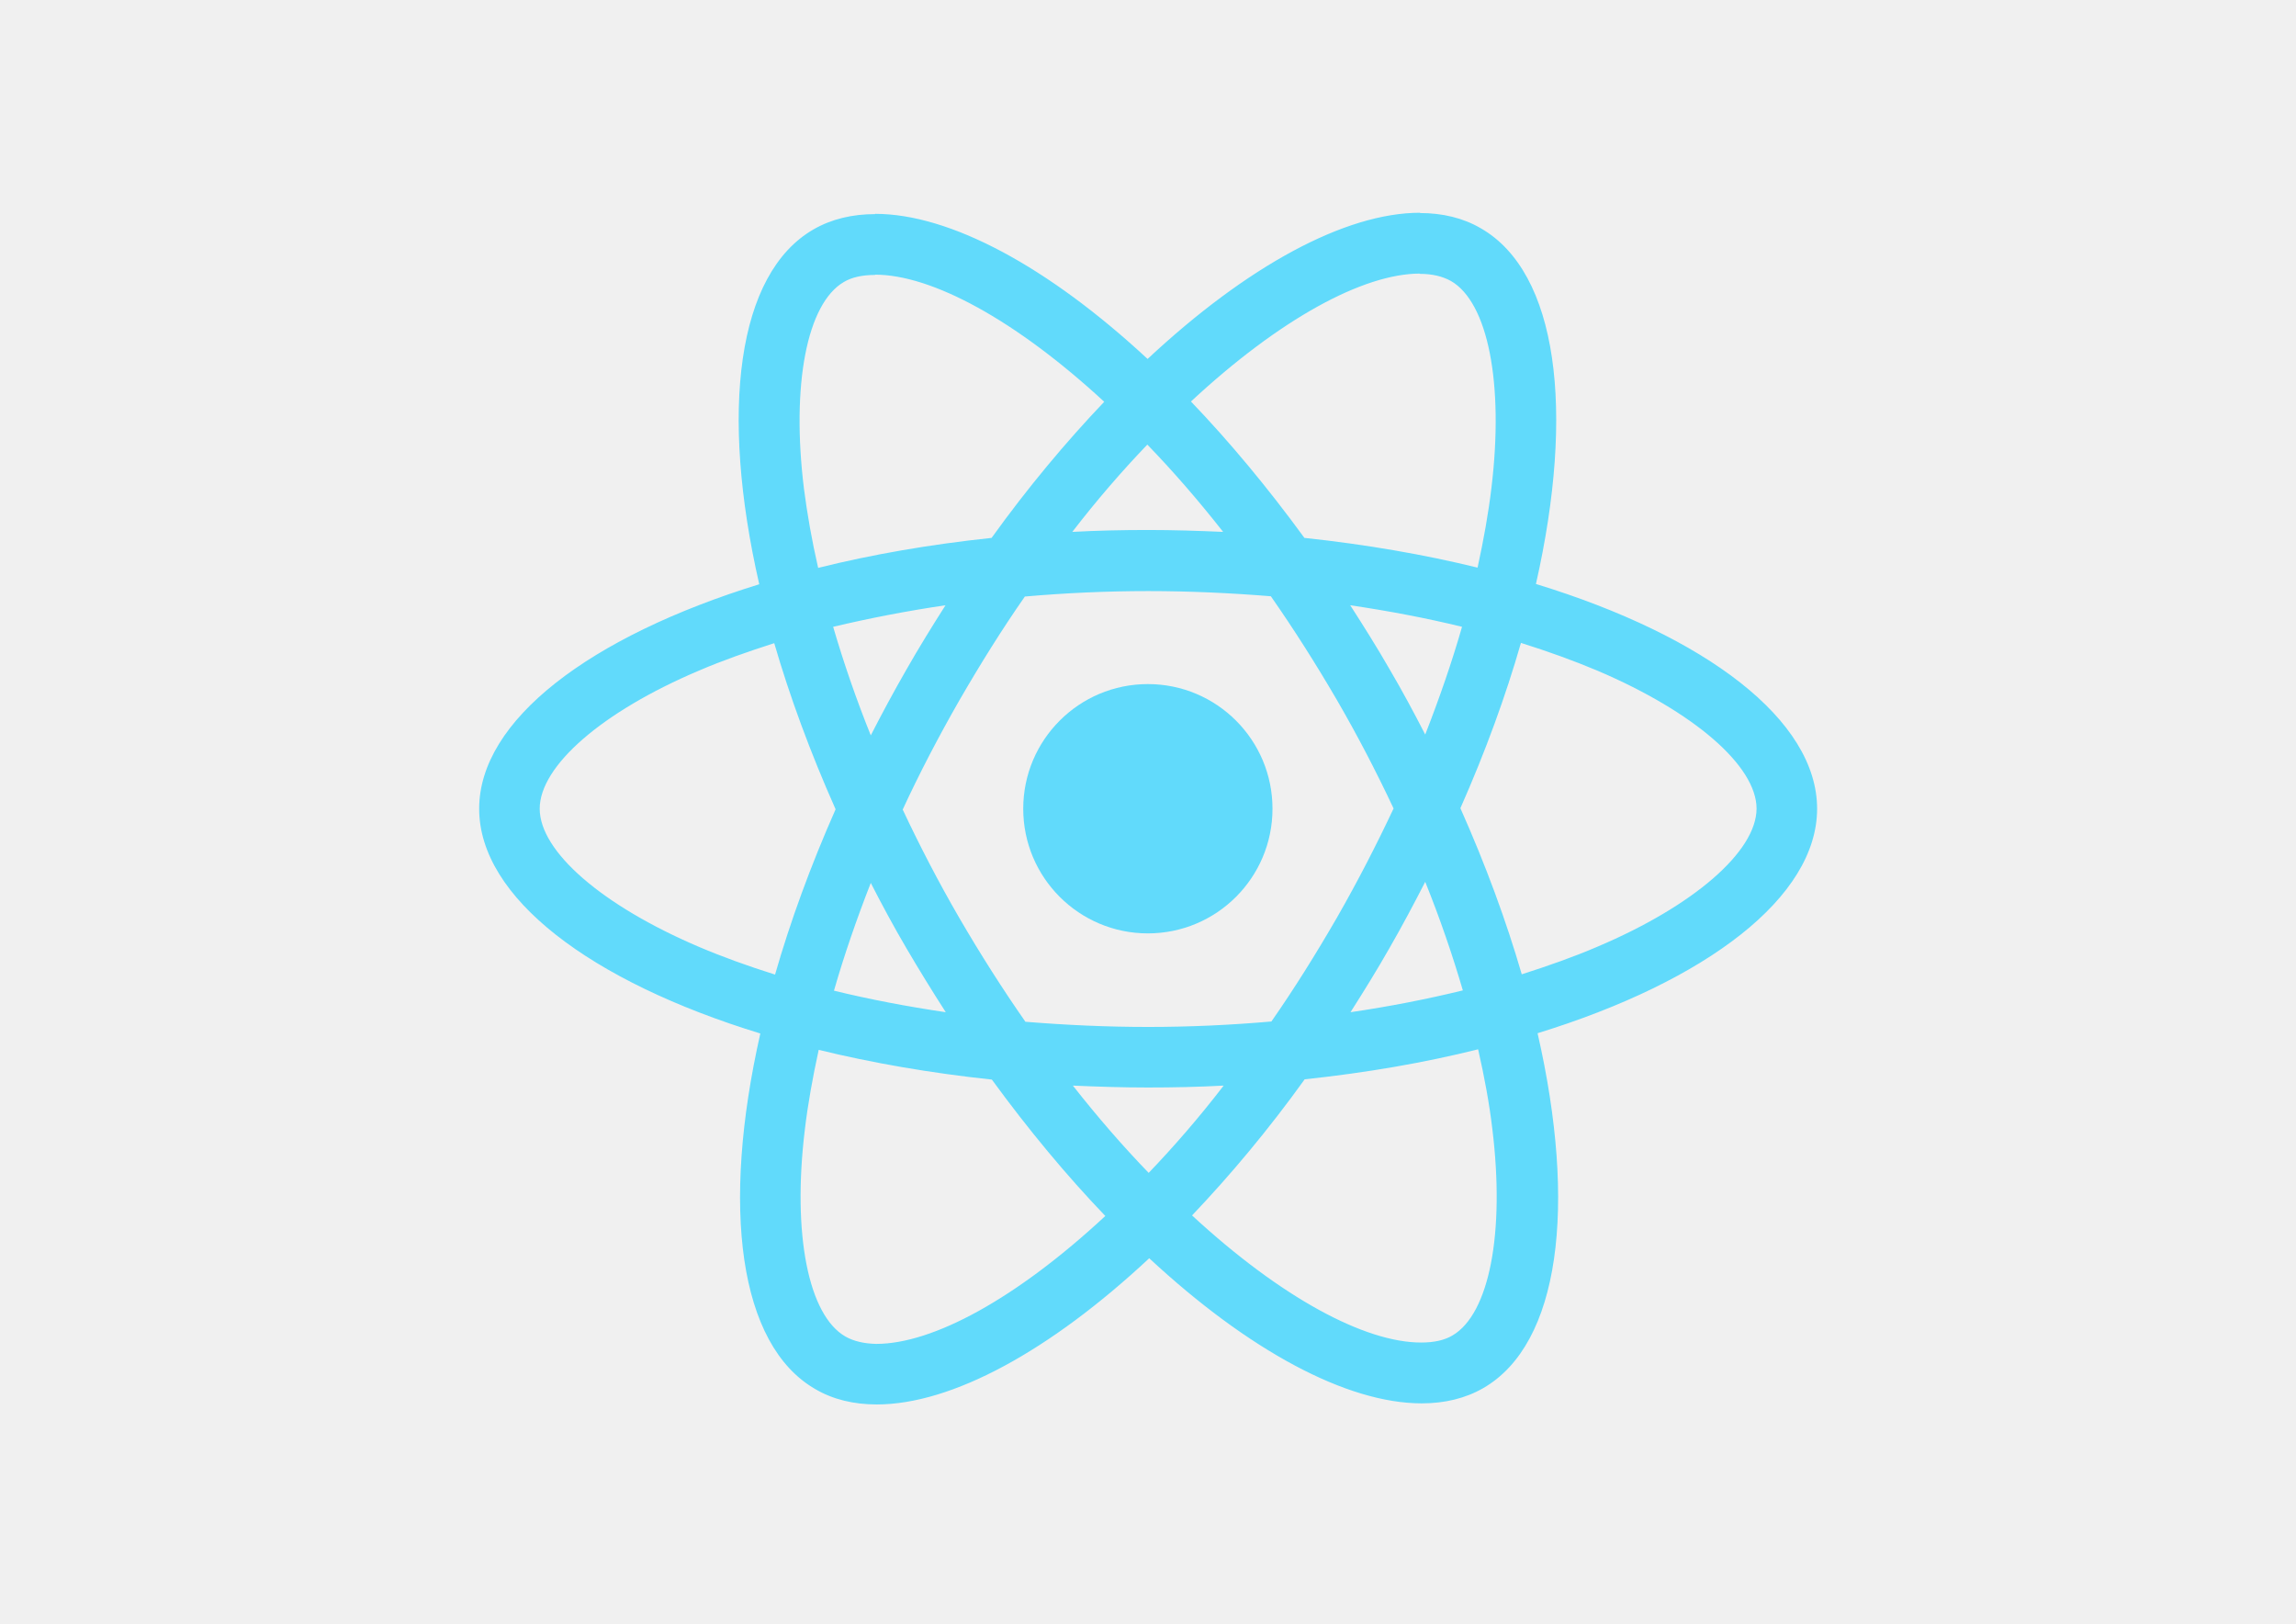
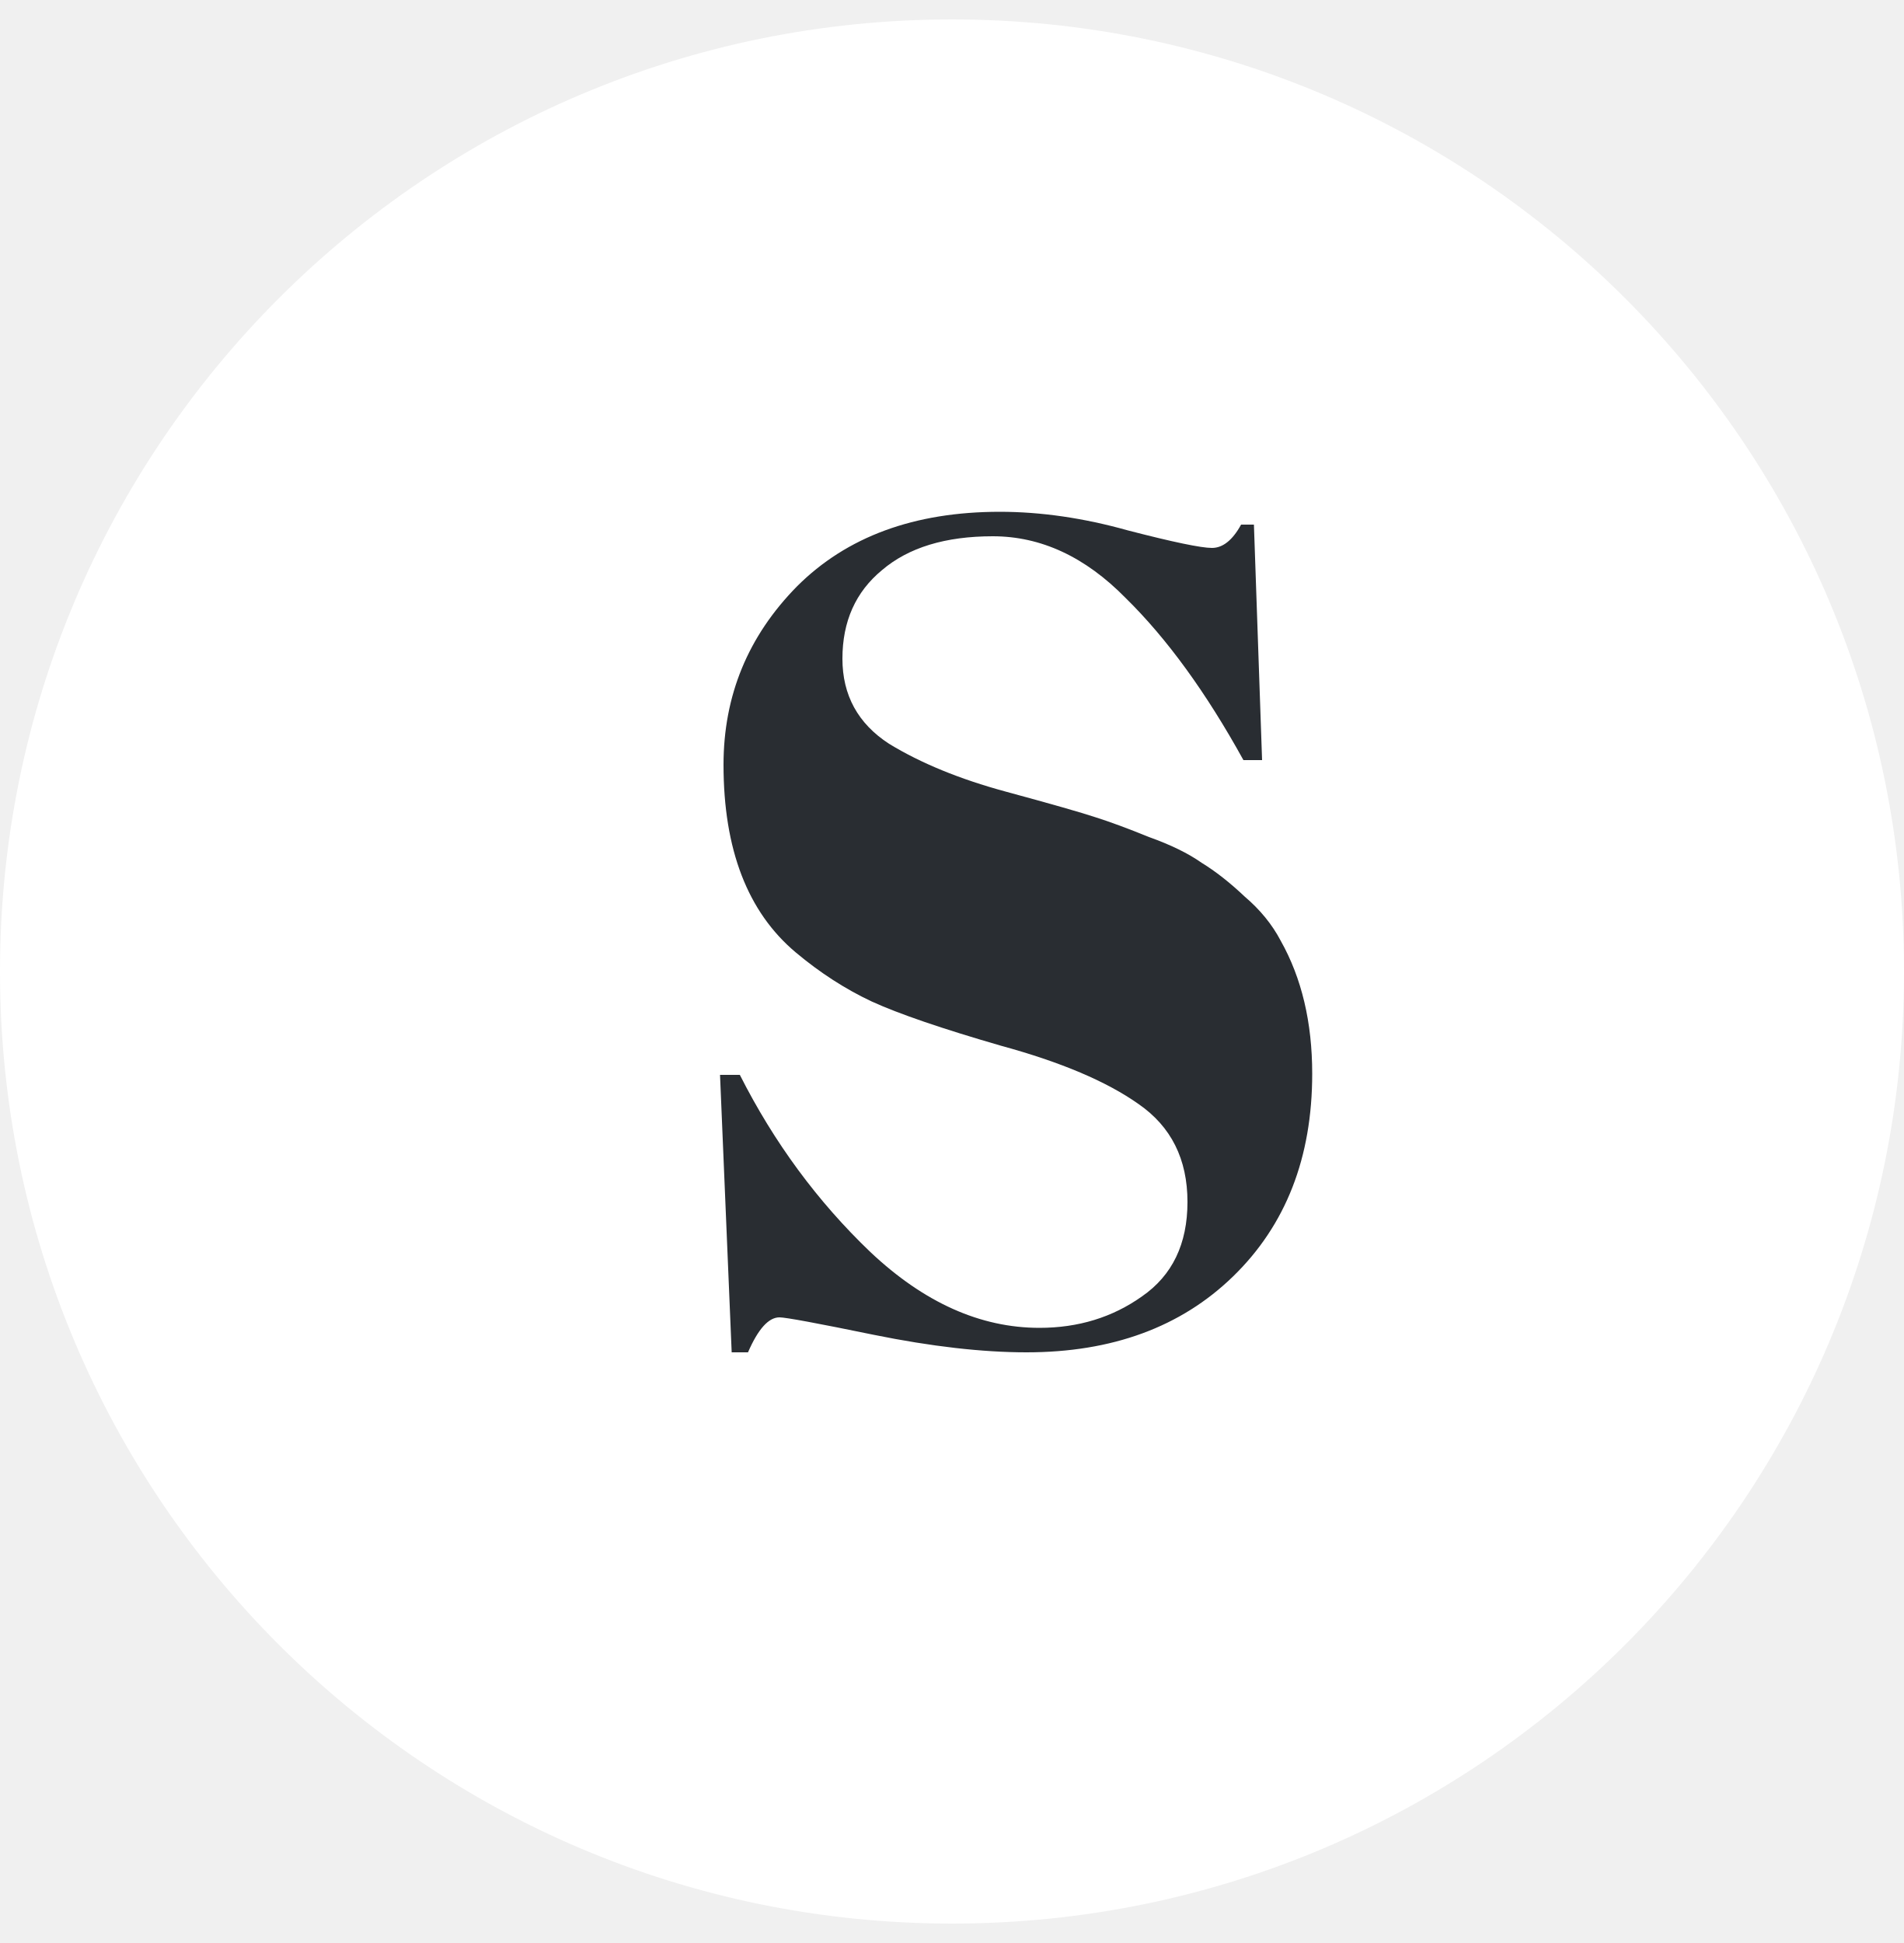
- <svg xmlns="http://www.w3.org/2000/svg" viewBox="0 0 841.9 595.3">
-   <g fill="#61DAFB">
-     <path d="M666.3 296.5c0-32.5-40.7-63.3-103.1-82.4 14.4-63.6 8-114.2-20.2-130.4-6.5-3.8-14.1-5.6-22.4-5.6v22.3c4.6 0 8.3.9 11.4 2.6 13.6 7.8 19.5 37.5 14.9 75.7-1.1 9.4-2.9 19.3-5.1 29.4-19.6-4.8-41-8.5-63.5-10.9-13.5-18.5-27.5-35.3-41.6-50 32.6-30.3 63.2-46.9 84-46.9V78c-27.5 0-63.5 19.6-99.9 53.6-36.4-33.8-72.4-53.2-99.9-53.2v22.3c20.7 0 51.4 16.5 84 46.6-14 14.7-28 31.4-41.3 49.9-22.6 2.4-44 6.1-63.6 11-2.3-10-4-19.7-5.2-29-4.7-38.2 1.1-67.9 14.6-75.8 3-1.8 6.9-2.6 11.5-2.6V78.5c-8.4 0-16 1.8-22.6 5.6-28.1 16.2-34.4 66.7-19.9 130.1-62.2 19.2-102.7 49.9-102.7 82.3 0 32.5 40.7 63.3 103.1 82.4-14.4 63.6-8 114.2 20.2 130.4 6.5 3.8 14.1 5.6 22.5 5.6 27.5 0 63.5-19.6 99.9-53.6 36.4 33.8 72.4 53.2 99.9 53.2 8.4 0 16-1.8 22.6-5.6 28.1-16.2 34.4-66.7 19.9-130.1 62-19.1 102.5-49.9 102.5-82.3zm-130.2-66.7c-3.7 12.9-8.3 26.2-13.5 39.5-4.1-8-8.4-16-13.1-24-4.6-8-9.5-15.8-14.4-23.4 14.2 2.1 27.9 4.7 41 7.9zm-45.8 106.5c-7.8 13.5-15.8 26.3-24.1 38.2-14.9 1.3-30 2-45.2 2-15.1 0-30.2-.7-45-1.9-8.3-11.9-16.4-24.6-24.2-38-7.6-13.1-14.5-26.4-20.8-39.8 6.2-13.4 13.2-26.8 20.7-39.9 7.8-13.5 15.8-26.3 24.1-38.2 14.9-1.3 30-2 45.2-2 15.1 0 30.2.7 45 1.9 8.3 11.9 16.4 24.6 24.2 38 7.6 13.1 14.5 26.4 20.8 39.8-6.3 13.4-13.2 26.8-20.7 39.9zm32.3-13c5.4 13.4 10 26.8 13.8 39.8-13.1 3.2-26.9 5.9-41.2 8 4.9-7.7 9.8-15.6 14.4-23.7 4.6-8 8.9-16.1 13-24.1zM421.2 430c-9.3-9.6-18.6-20.3-27.8-32 9 .4 18.2.7 27.5.7 9.4 0 18.7-.2 27.8-.7-9 11.7-18.3 22.4-27.5 32zm-74.4-58.9c-14.2-2.1-27.9-4.7-41-7.9 3.7-12.9 8.3-26.2 13.5-39.5 4.1 8 8.4 16 13.1 24 4.7 8 9.5 15.8 14.4 23.4zM420.7 163c9.3 9.6 18.6 20.3 27.8 32-9-.4-18.2-.7-27.5-.7-9.4 0-18.7.2-27.8.7 9-11.7 18.3-22.4 27.5-32zm-74 58.9c-4.9 7.7-9.8 15.6-14.4 23.7-4.6 8-8.9 16-13 24-5.4-13.4-10-26.8-13.8-39.8 13.1-3.1 26.9-5.8 41.2-7.9zm-90.5 125.2c-35.4-15.1-58.3-34.9-58.3-50.6 0-15.7 22.9-35.6 58.3-50.6 8.6-3.7 18-7 27.7-10.1 5.7 19.6 13.2 40 22.5 60.9-9.2 20.8-16.6 41.1-22.2 60.6-9.9-3.1-19.3-6.5-28-10.2zM310 490c-13.6-7.8-19.5-37.5-14.9-75.7 1.1-9.4 2.9-19.3 5.1-29.4 19.6 4.8 41 8.5 63.5 10.9 13.5 18.5 27.5 35.3 41.6 50-32.6 30.3-63.2 46.9-84 46.9-4.5-.1-8.3-1-11.3-2.7zm237.2-76.2c4.7 38.2-1.1 67.9-14.6 75.8-3 1.8-6.9 2.6-11.5 2.6-20.7 0-51.4-16.5-84-46.6 14-14.7 28-31.4 41.3-49.9 22.6-2.4 44-6.1 63.6-11 2.3 10.1 4.1 19.8 5.2 29.1zm38.5-66.7c-8.6 3.7-18 7-27.7 10.1-5.7-19.6-13.2-40-22.5-60.9 9.2-20.8 16.6-41.1 22.2-60.6 9.9 3.1 19.3 6.5 28.1 10.2 35.4 15.1 58.3 34.9 58.3 50.6-.1 15.7-23 35.6-58.4 50.6zM320.8 78.4z" />
-     <circle cx="420.9" cy="296.5" r="45.7" />
-     <path d="M520.5 78.1z" />
-   </g>
+ <svg xmlns="http://www.w3.org/2000/svg" width="49" height="50" viewBox="0 0 49 50" fill="none">
+   <circle cx="24.5" cy="25" r="24.5" fill="white" />
+   <path d="M26.75 34.17C27.75 34.17 28.63 33.9 29.39 33.36C30.17 32.82 30.56 32.01 30.56 30.93C30.56 29.83 30.14 28.99 29.3 28.41C28.48 27.83 27.3 27.33 25.76 26.91C24.24 26.47 23.13 26.09 22.43 25.77C21.75 25.45 21.1 25.03 20.48 24.51C19.24 23.47 18.62 21.86 18.62 19.68C18.62 17.9 19.25 16.37 20.51 15.09C21.79 13.81 23.53 13.17 25.73 13.17C26.79 13.17 27.89 13.33 29.03 13.65C30.19 13.95 30.91 14.1 31.19 14.1C31.47 14.1 31.72 13.9 31.94 13.5H32.27L32.48 19.56H32C31.04 17.82 30.03 16.43 28.97 15.39C27.93 14.33 26.79 13.8 25.55 13.8C24.33 13.8 23.38 14.09 22.7 14.67C22.02 15.23 21.68 15.99 21.68 16.95C21.68 17.89 22.08 18.62 22.88 19.14C23.7 19.64 24.7 20.05 25.88 20.37C27.06 20.69 27.83 20.91 28.19 21.03C28.57 21.15 29.03 21.32 29.57 21.54C30.13 21.74 30.58 21.96 30.92 22.2C31.28 22.42 31.65 22.71 32.03 23.07C32.43 23.41 32.74 23.79 32.96 24.21C33.5 25.17 33.77 26.31 33.77 27.63C33.77 29.79 33.09 31.53 31.73 32.85C30.39 34.15 28.62 34.8 26.42 34.8C25.28 34.8 23.97 34.65 22.49 34.35C21.03 34.05 20.22 33.9 20.06 33.9C19.78 33.9 19.51 34.2 19.25 34.8H18.83L18.53 27.66H19.04C19.92 29.4 21.04 30.92 22.4 32.22C23.78 33.52 25.23 34.17 26.75 34.17Z" fill="#292D32" />
</svg>
